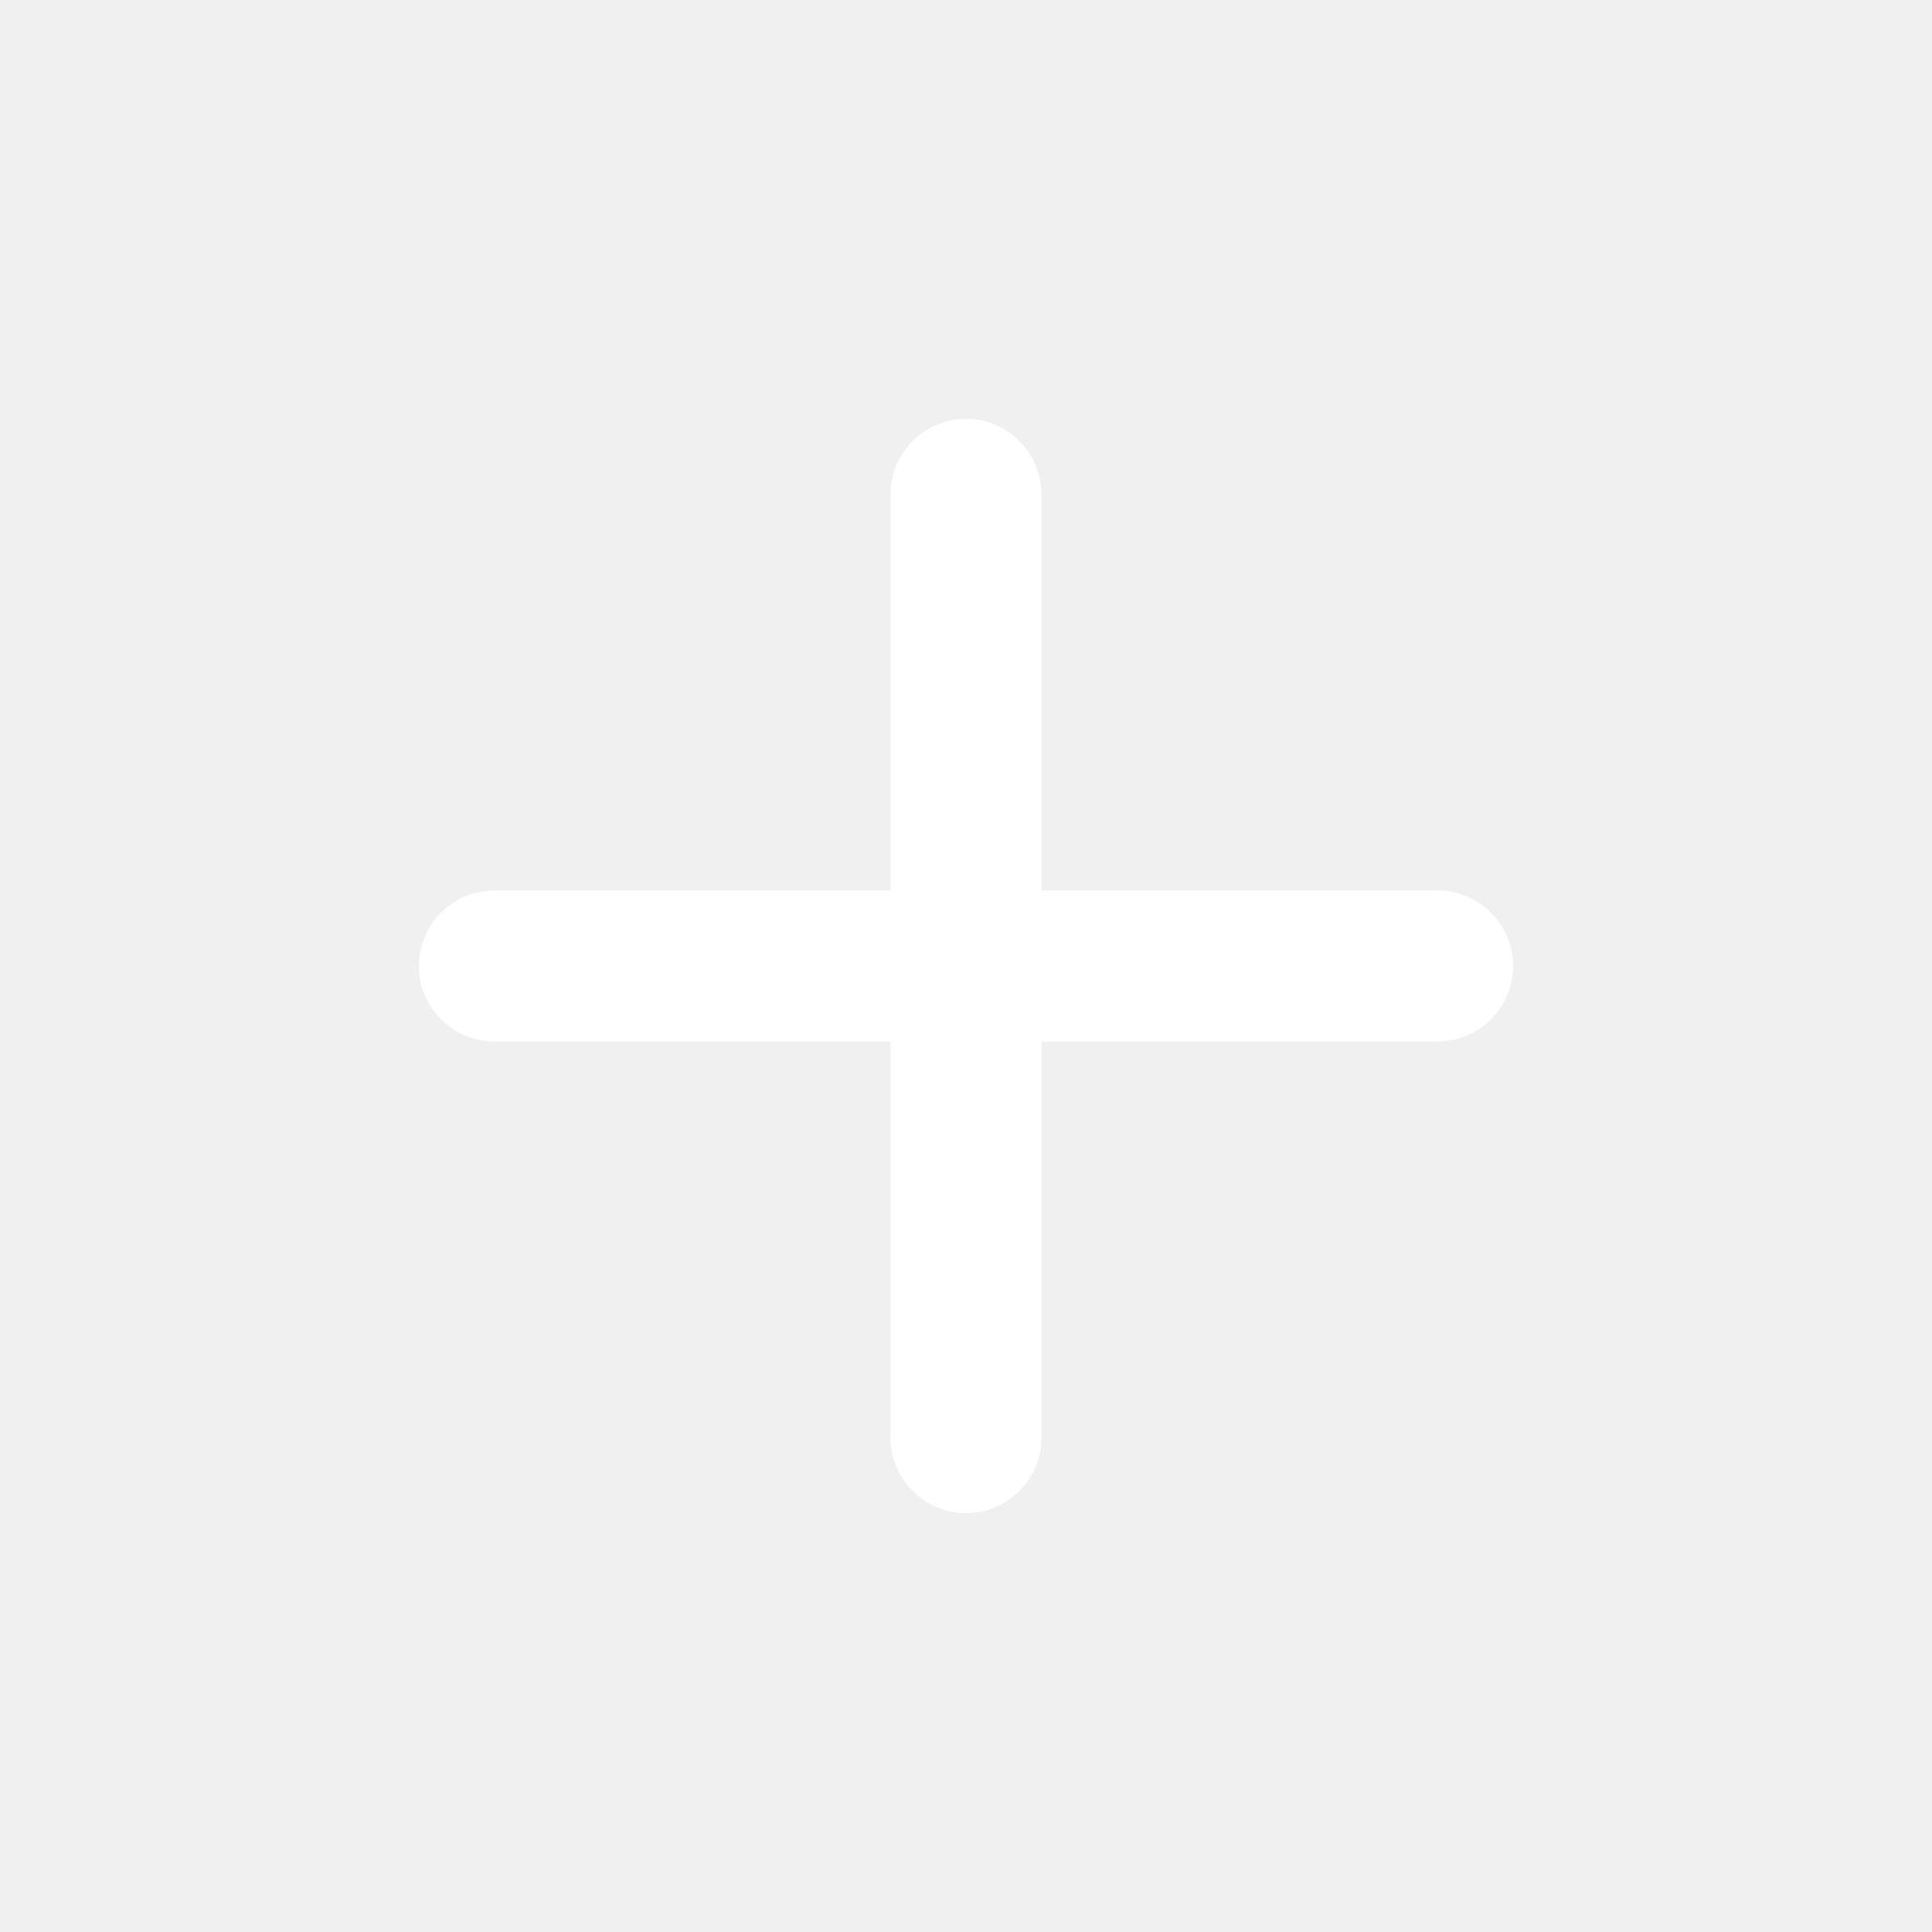
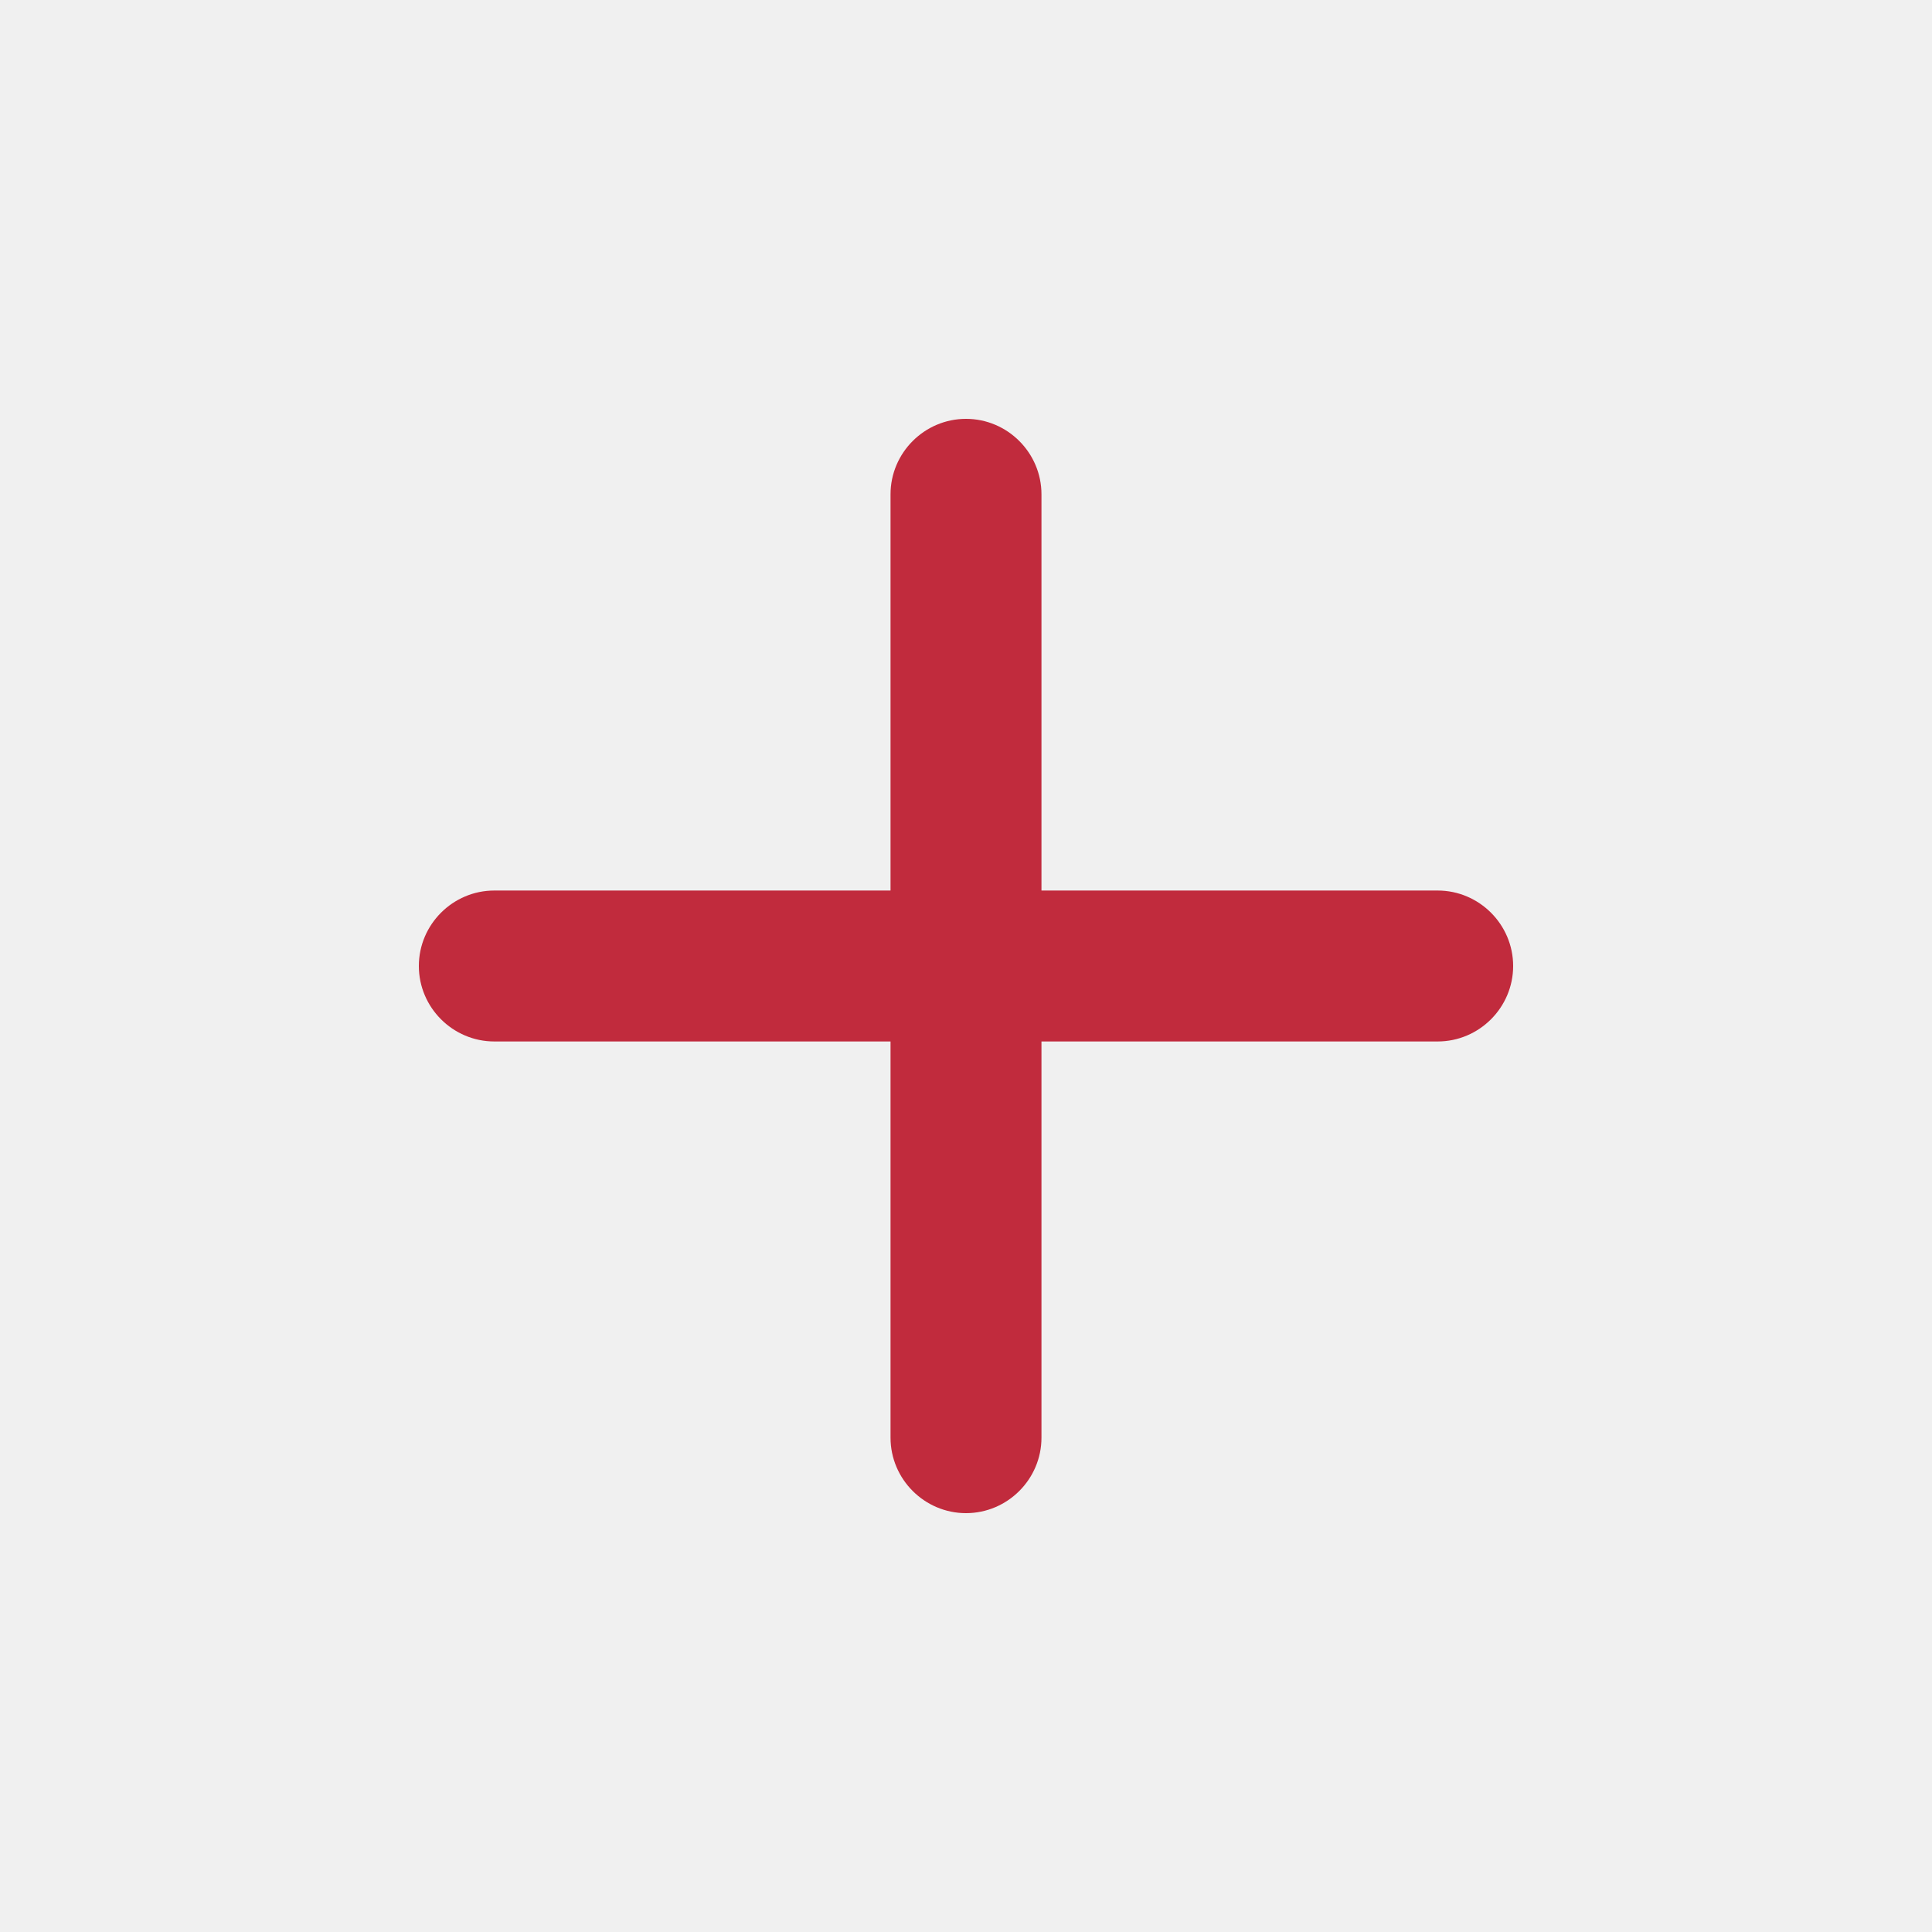
- <svg xmlns="http://www.w3.org/2000/svg" fill="#fff" id="Layer_1" style="enable-background:new 0 0 512 512;" version="1.1" viewBox="0 0 512 512" xml:space="preserve">
+ <svg xmlns="http://www.w3.org/2000/svg" fill="rgba(193, 43, 61, 1)" id="Layer_1" style="enable-background:new 0 0 512 512;" version="1.1" viewBox="0 0 512 512" xml:space="preserve">
  <style type="text/css">
</style>
  <path class="st0" d="M381,236H276V131c0-11-9-20-20-20s-20,9-20,20v105H131c-11,0-20,9-20,20s9,20,20,20h105v105c0,11,9,20,20,20  s20-9,20-20V276h105c11,0,20-9,20-20S392,236,381,236z" />
</svg>
